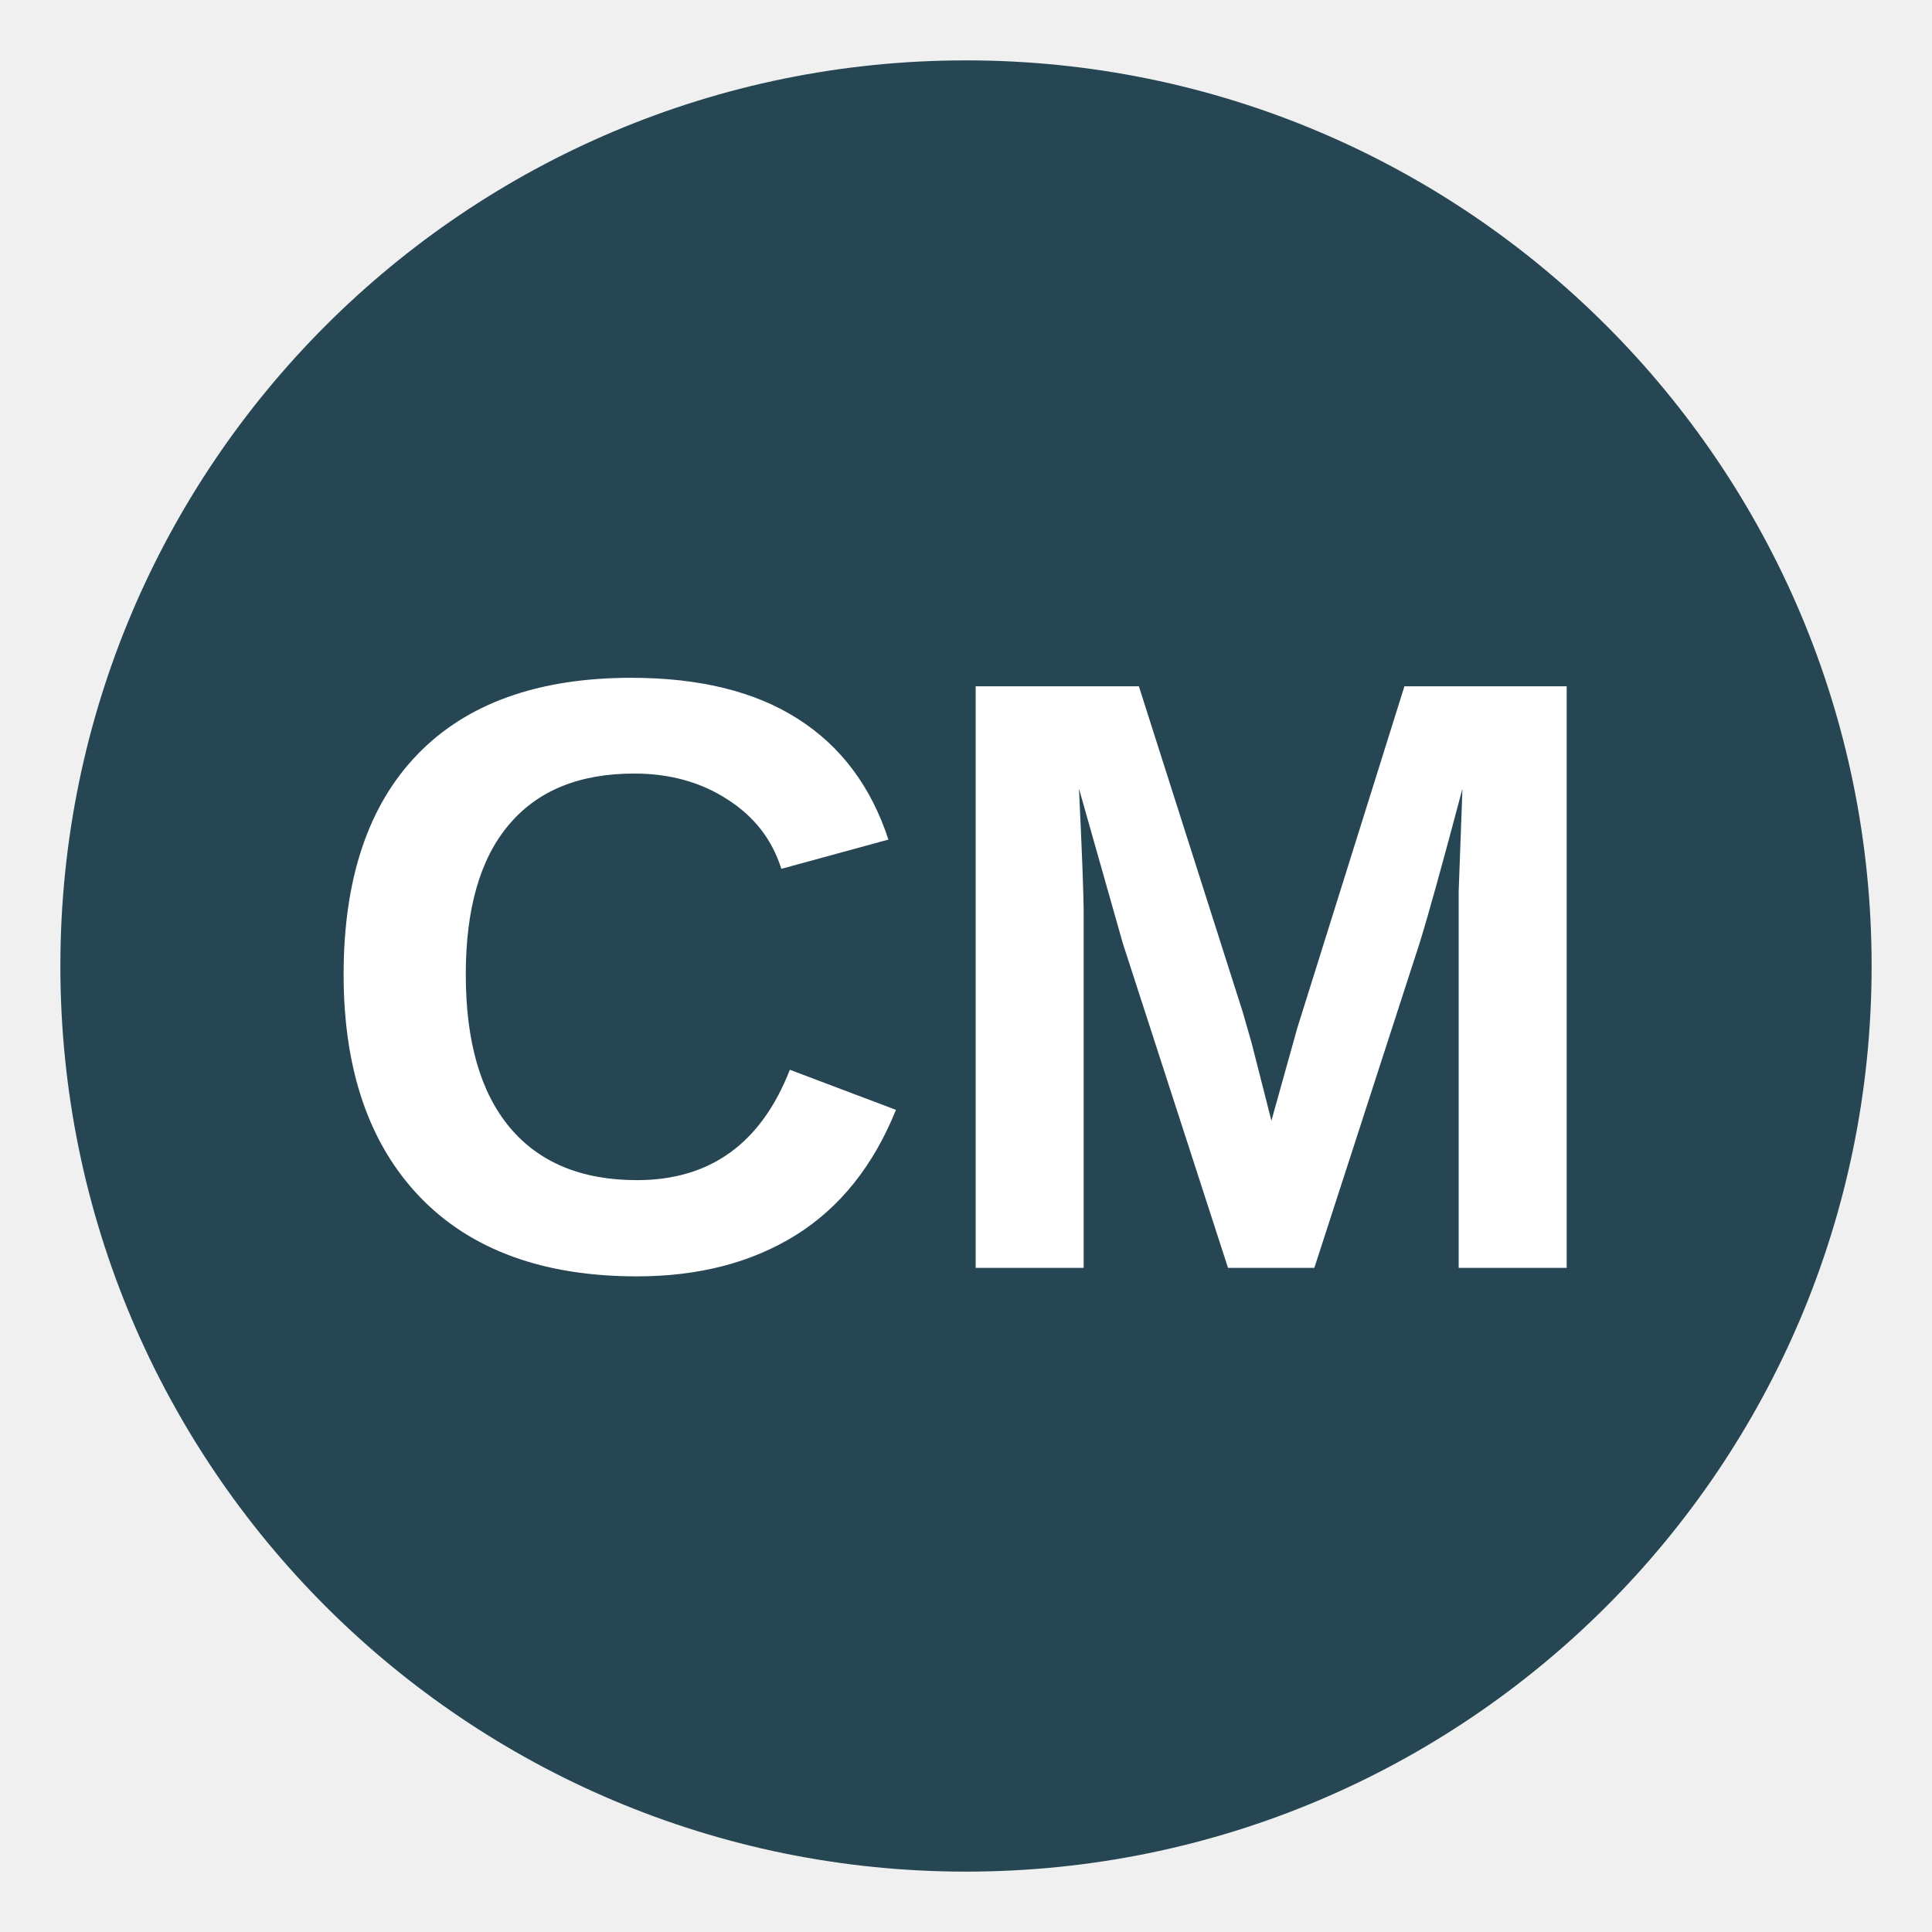
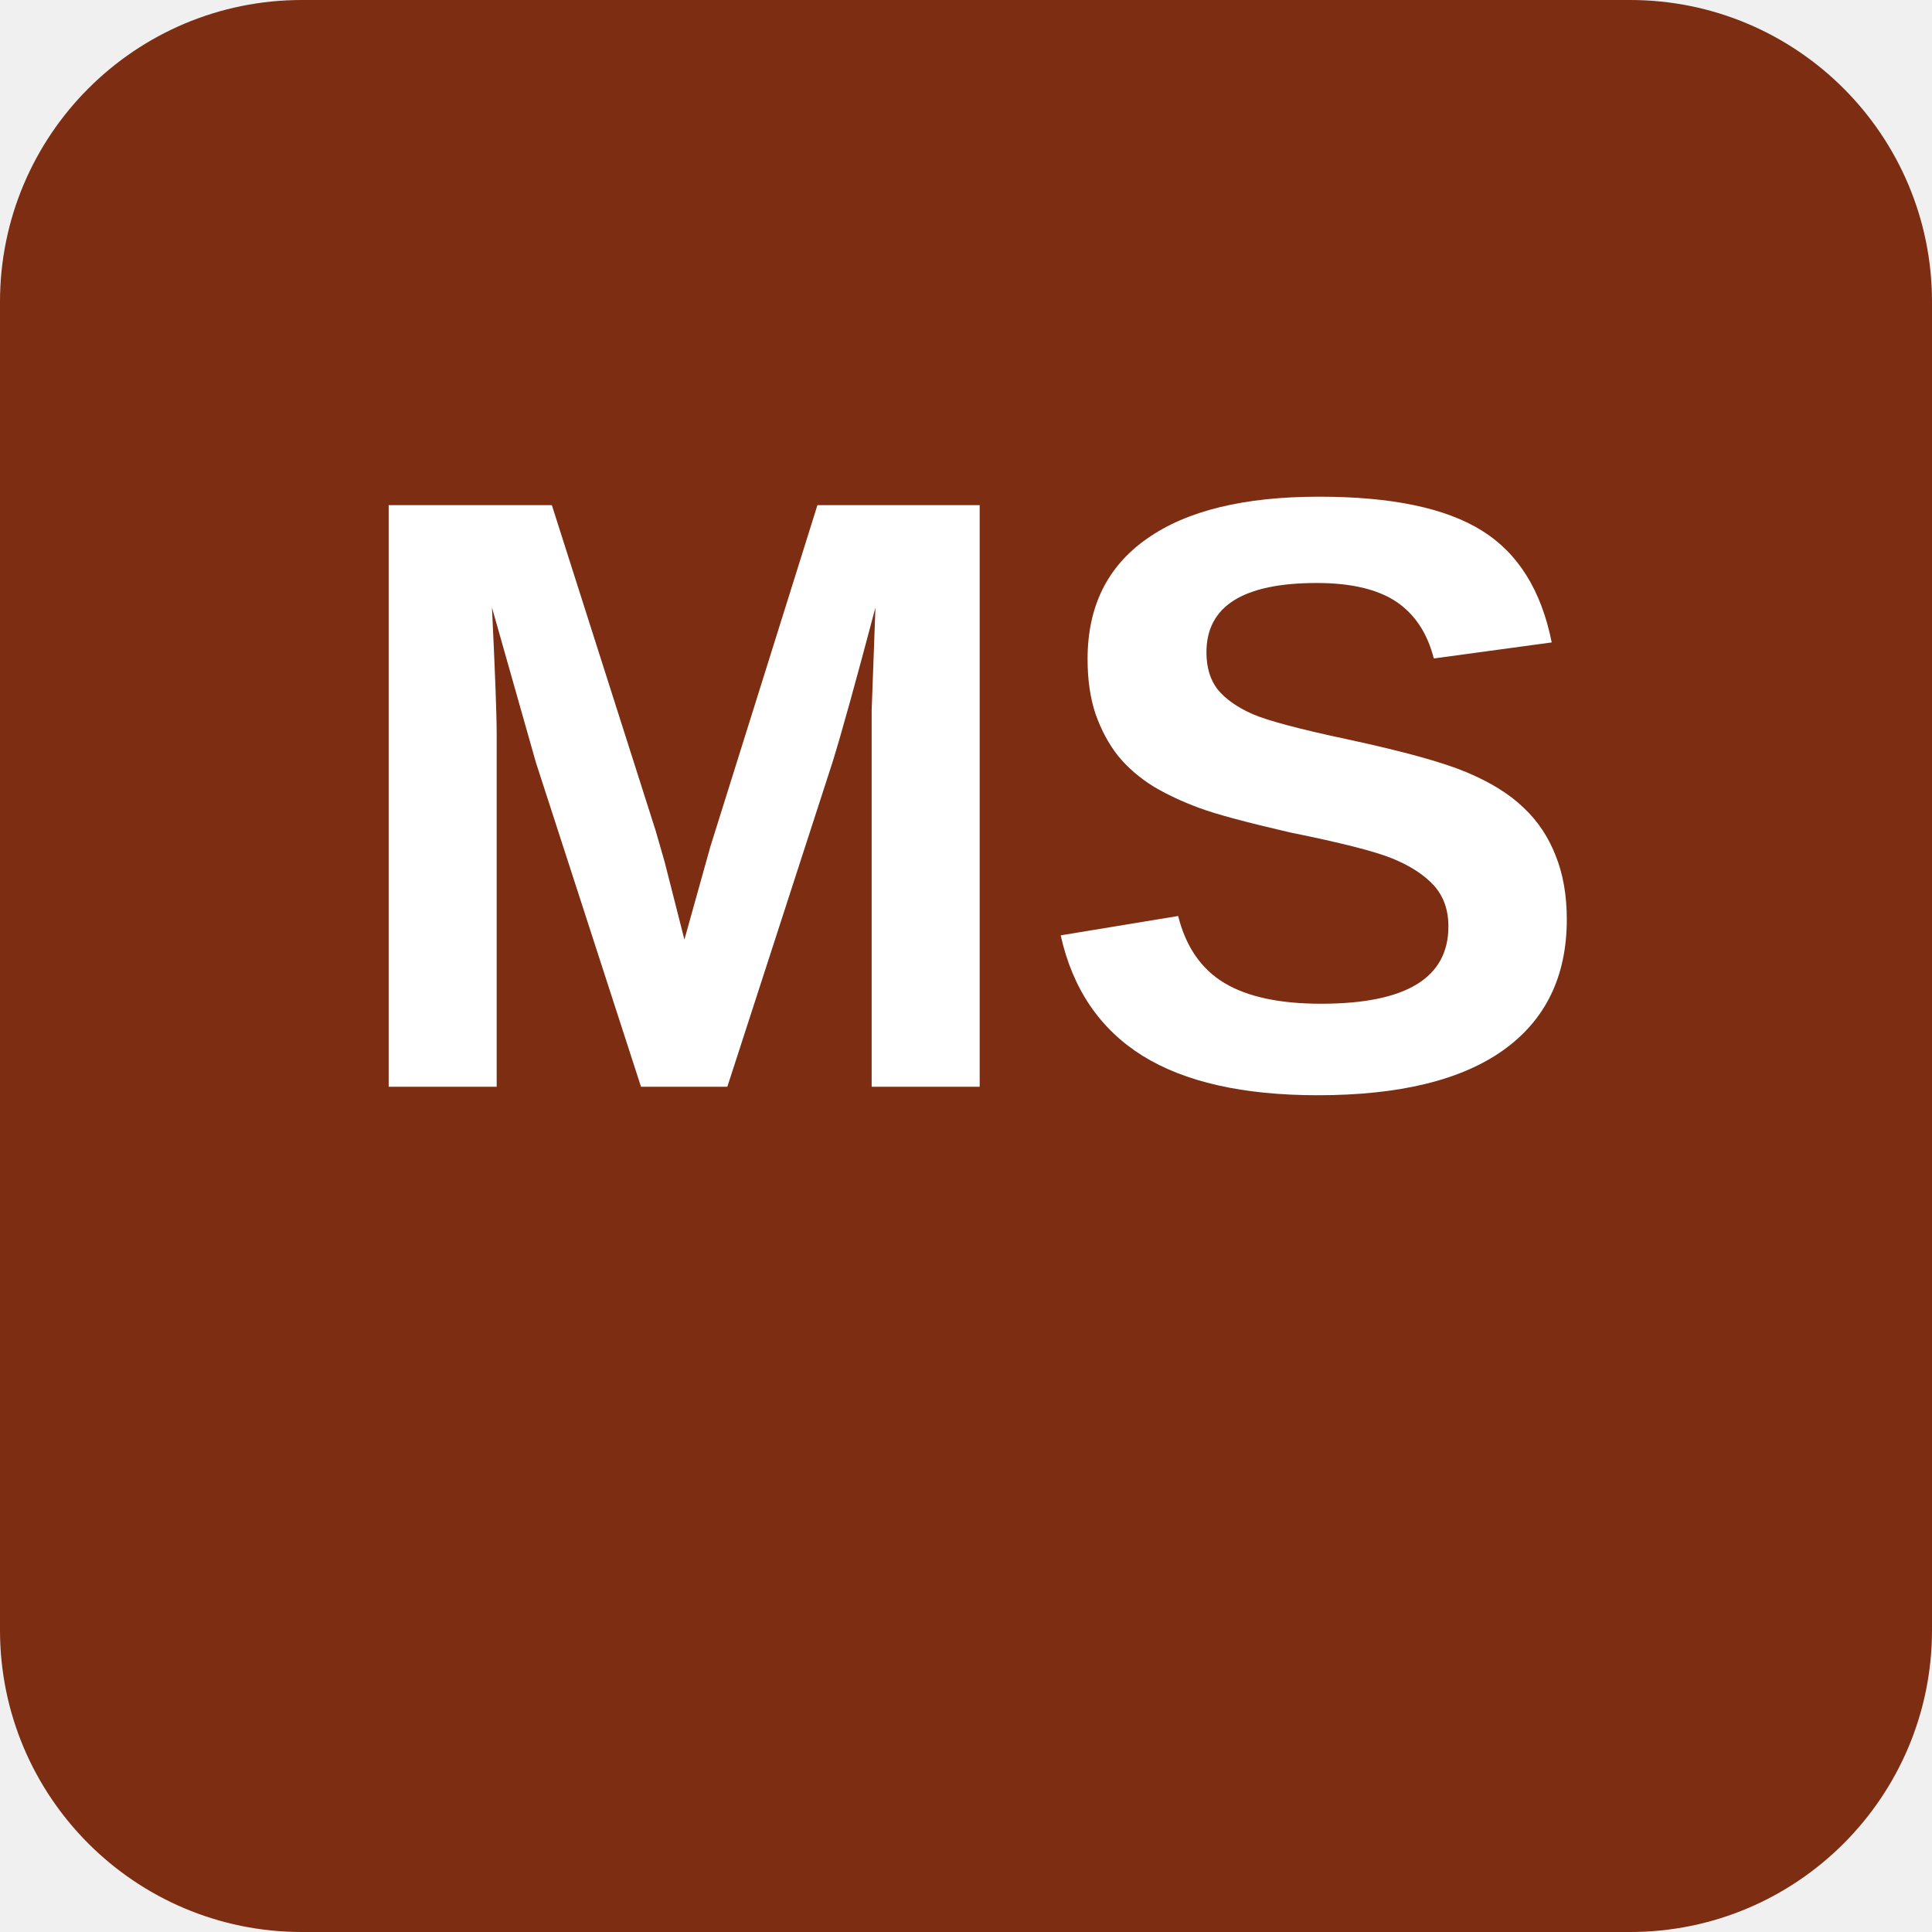
<svg xmlns="http://www.w3.org/2000/svg" viewBox="0 0 64 64" width="64" height="64">
-   <circle cx="32" cy="32" r="30" fill="#264653" />
-   <text x="32" y="42" text-anchor="middle" font-family="Arial,sans-serif" font-size="28" font-weight="700" fill="white">CM</text>
+   <rect width="64" height="64" rx="10" fill="#7C2D12" />
+   <text x="32" y="36" font-family="Arial,Helvetica,sans-serif" font-size="28" font-weight="700" text-anchor="middle" fill="#FFFFFF">MS</text>
</svg>
